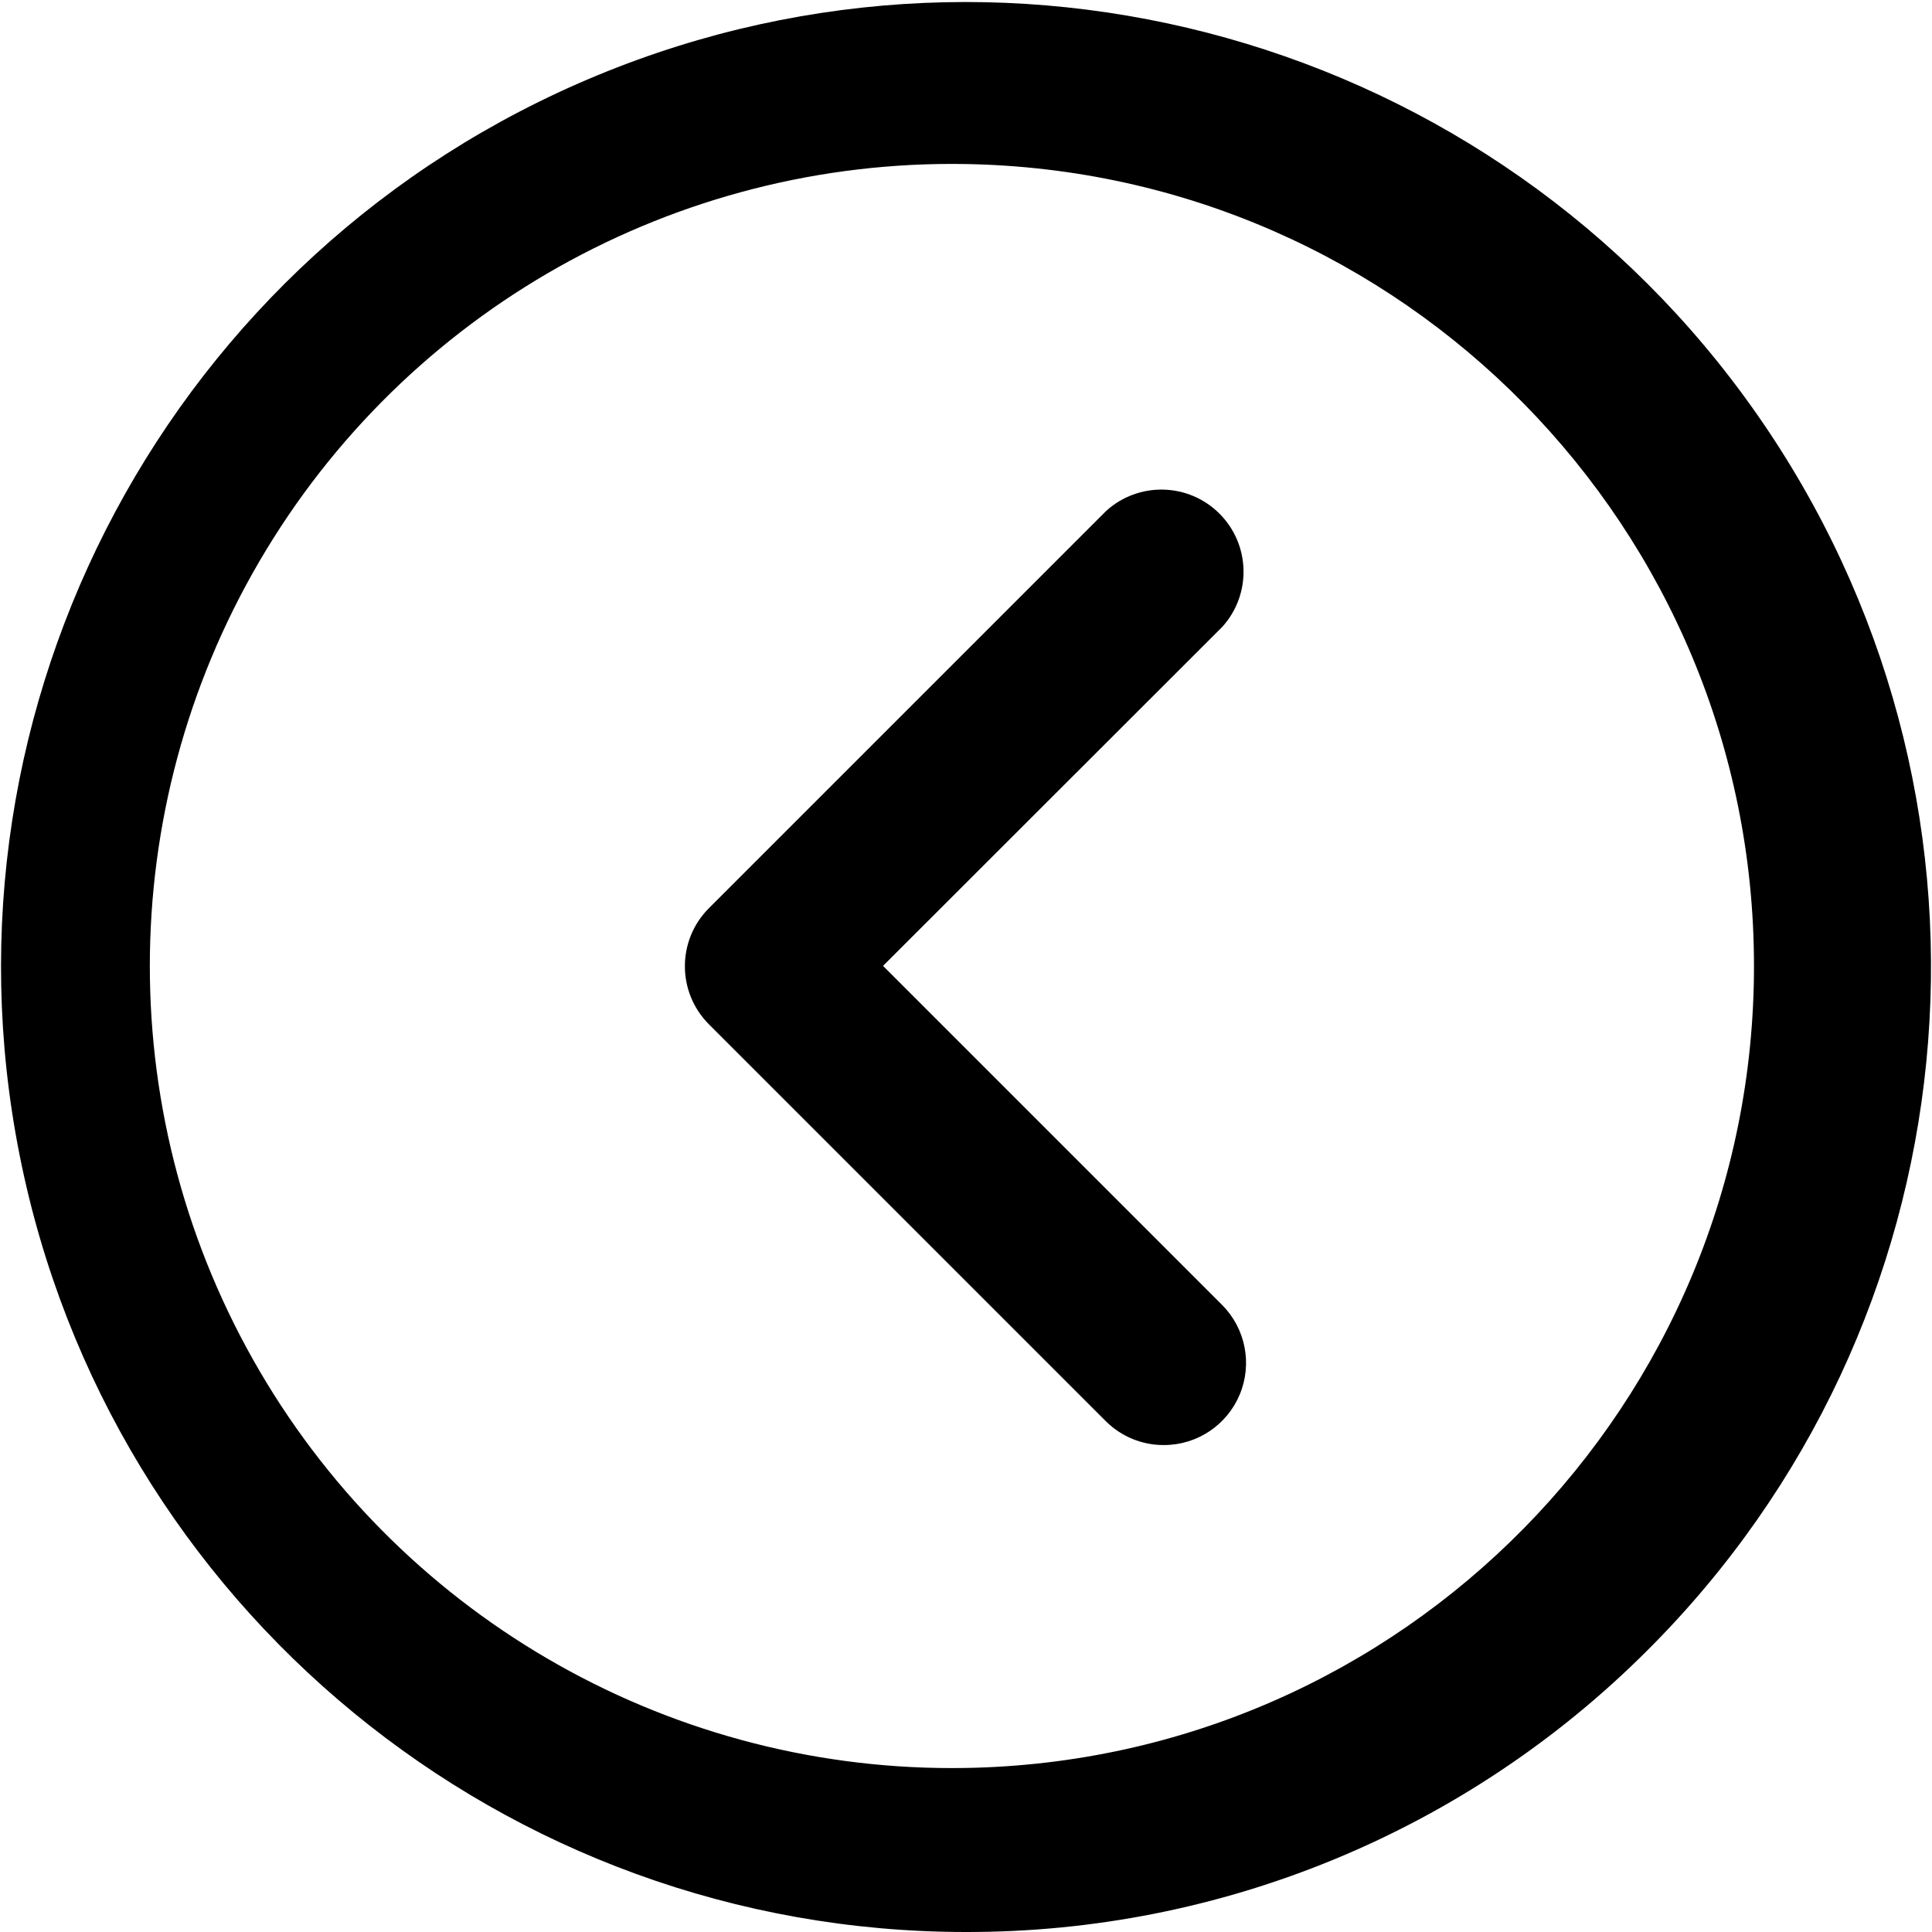
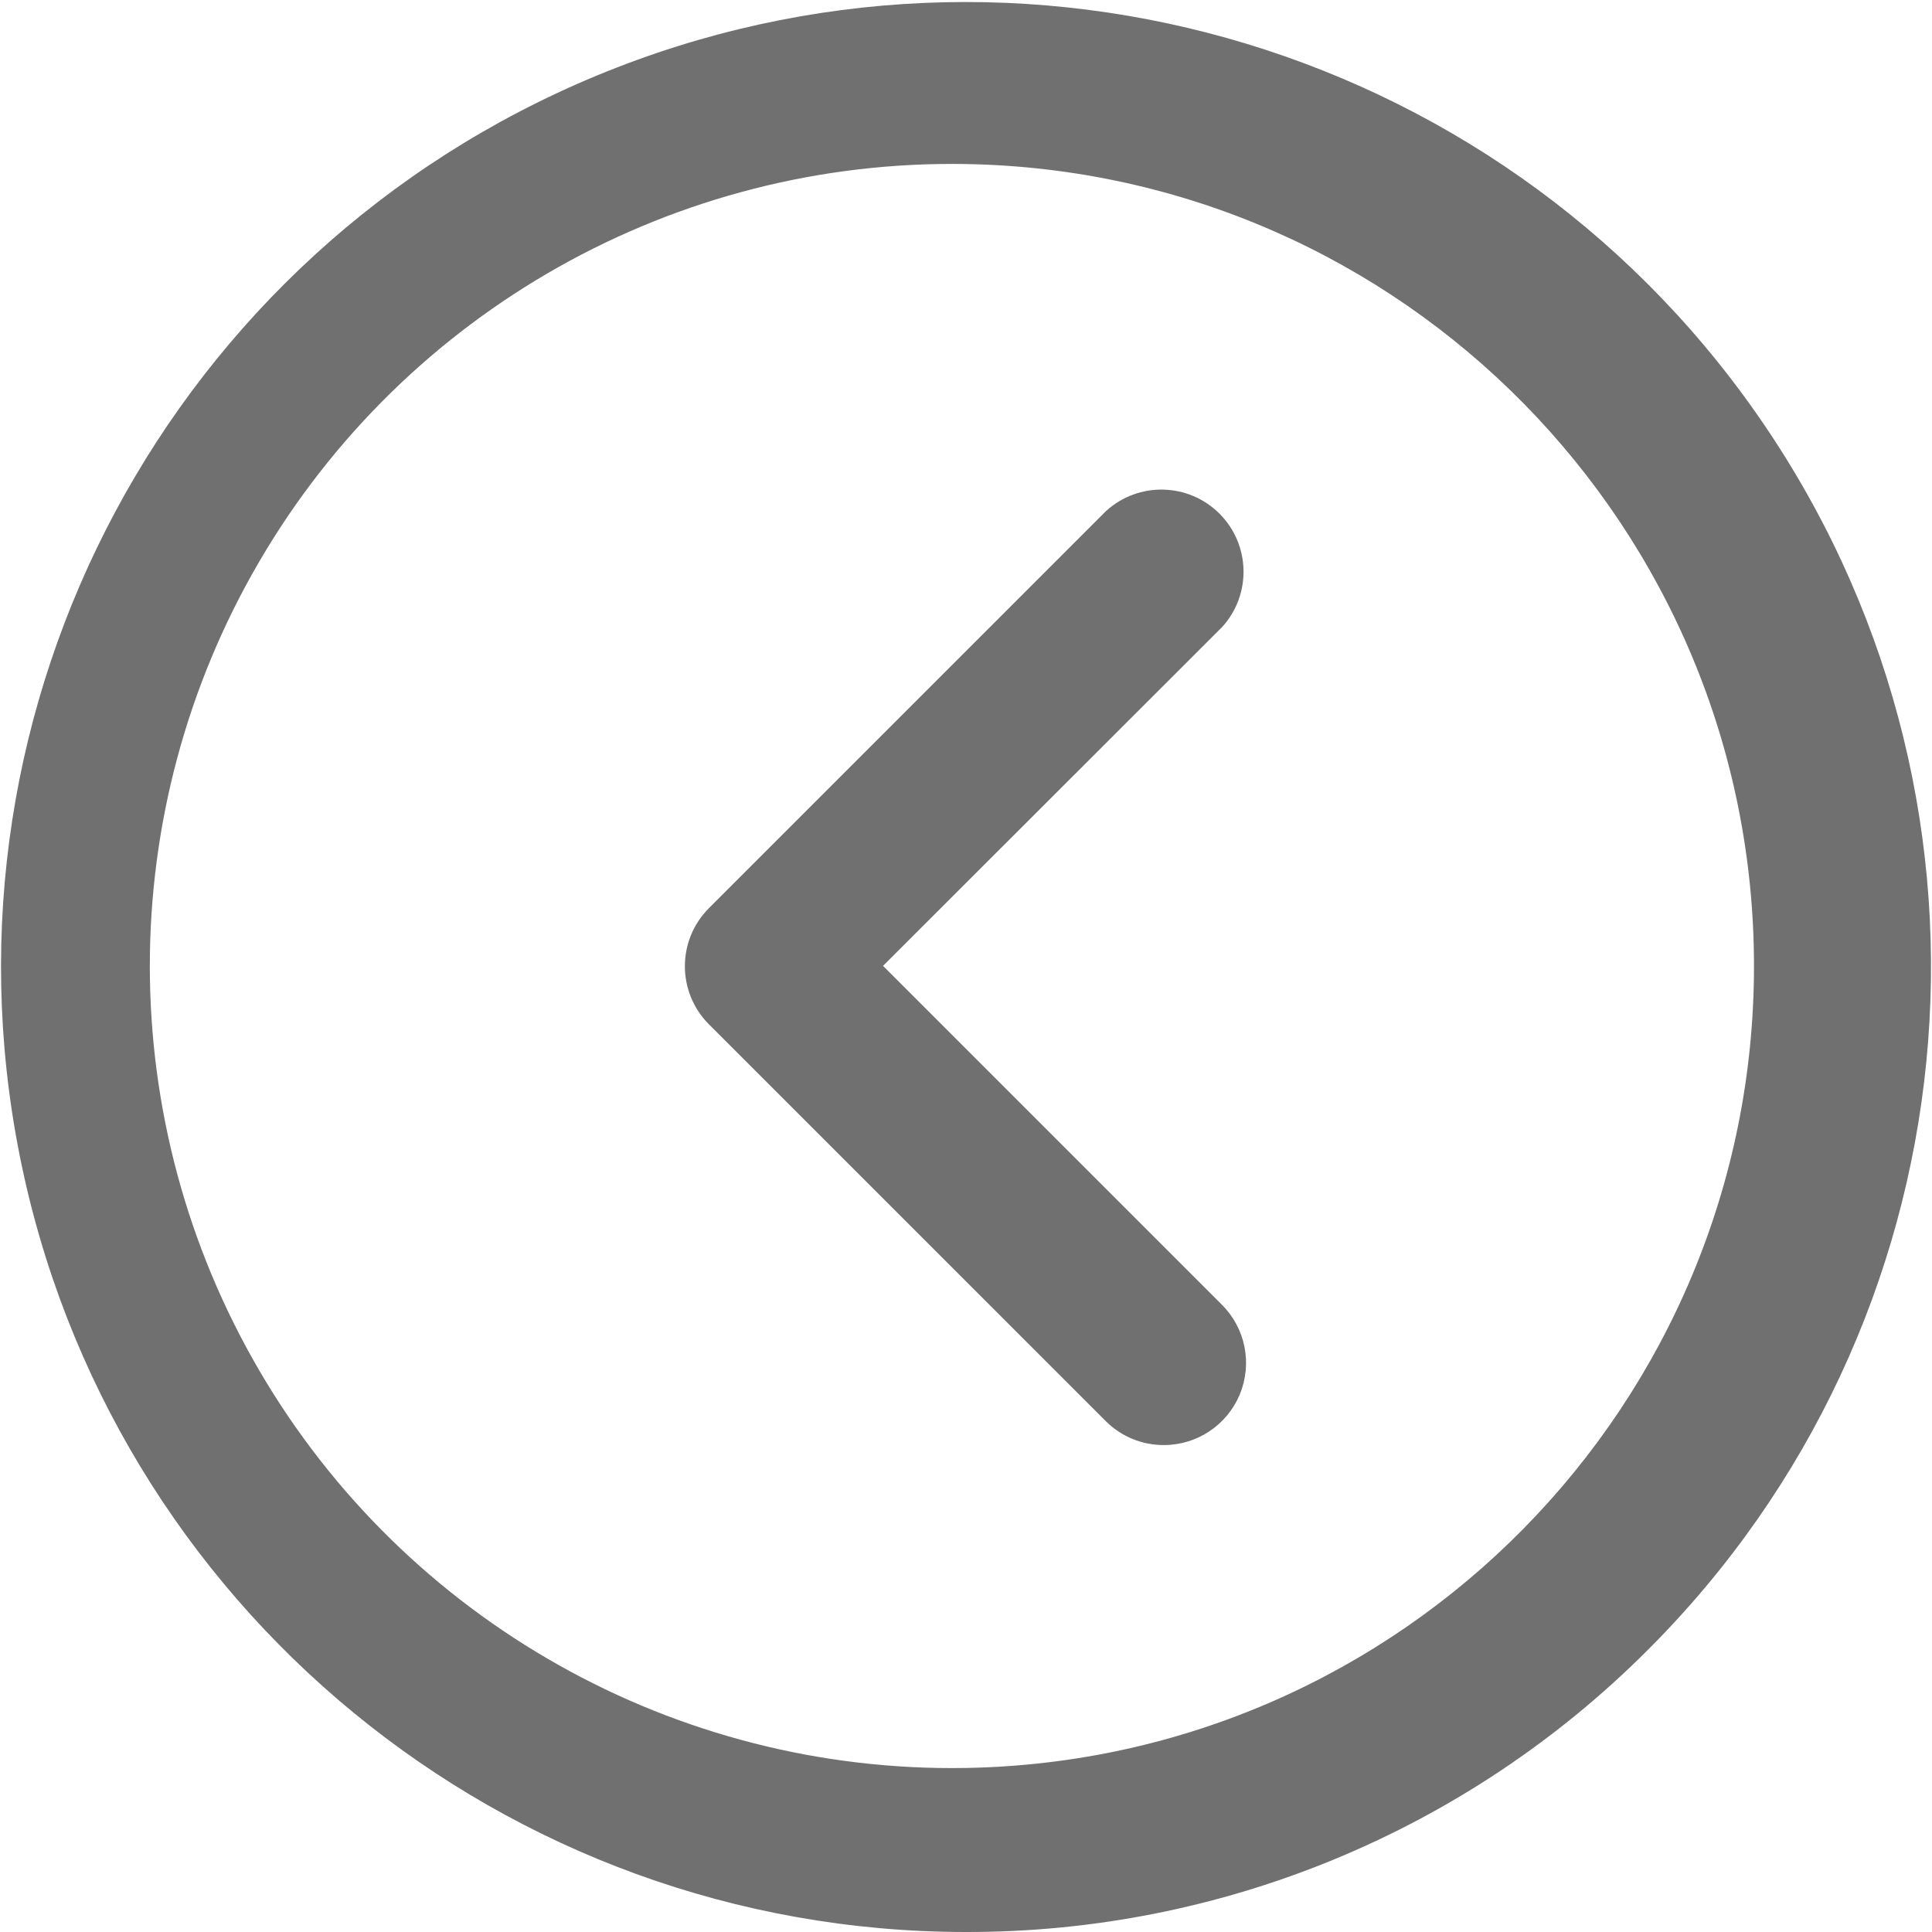
- <svg xmlns="http://www.w3.org/2000/svg" id="Слой_1" data-name="Слой 1" viewBox="0 0 82.08 82.09">
-   <defs />
-   <path class="cls-1" d="M49.32,97.57h0a41,41,0,1,1,29-12,40.83,40.83,0,0,1-29,12Zm0-75.12a34.08,34.08,0,1,0,0,68.15h0a34.08,34.08,0,0,0,0-68.15Z" transform="translate(-8.29 -15.48)" />
-   <path class="cls-1" d="M57.75,76.88a3.47,3.47,0,0,1-2.46-1L38.41,59a3.49,3.49,0,0,1,0-4.93L55.29,37.19a3.49,3.49,0,0,1,4.93,4.93L45.81,56.52,60.22,70.93a3.49,3.49,0,0,1-2.47,5.95Z" transform="translate(-8.29 -15.48)" />
+ <svg xmlns="http://www.w3.org/2000/svg" id="svg-left-arrow" fill="#707070" viewBox="0 0 82.08 82.09">
+   <path d="M49.32,97.57h0a41,41,0,1,1,29-12,40.83,40.83,0,0,1-29,12Zm0-75.12a34.08,34.08,0,1,0,0,68.15h0a34.08,34.08,0,0,0,0-68.15Z" transform="translate(-8.29 -15.48)" />
+   <path d="M57.75,76.88a3.47,3.47,0,0,1-2.46-1L38.41,59a3.49,3.49,0,0,1,0-4.93L55.29,37.19a3.49,3.49,0,0,1,4.93,4.93L45.81,56.52,60.22,70.93a3.49,3.49,0,0,1-2.47,5.95Z" transform="translate(-8.29 -15.48)" />
</svg>
